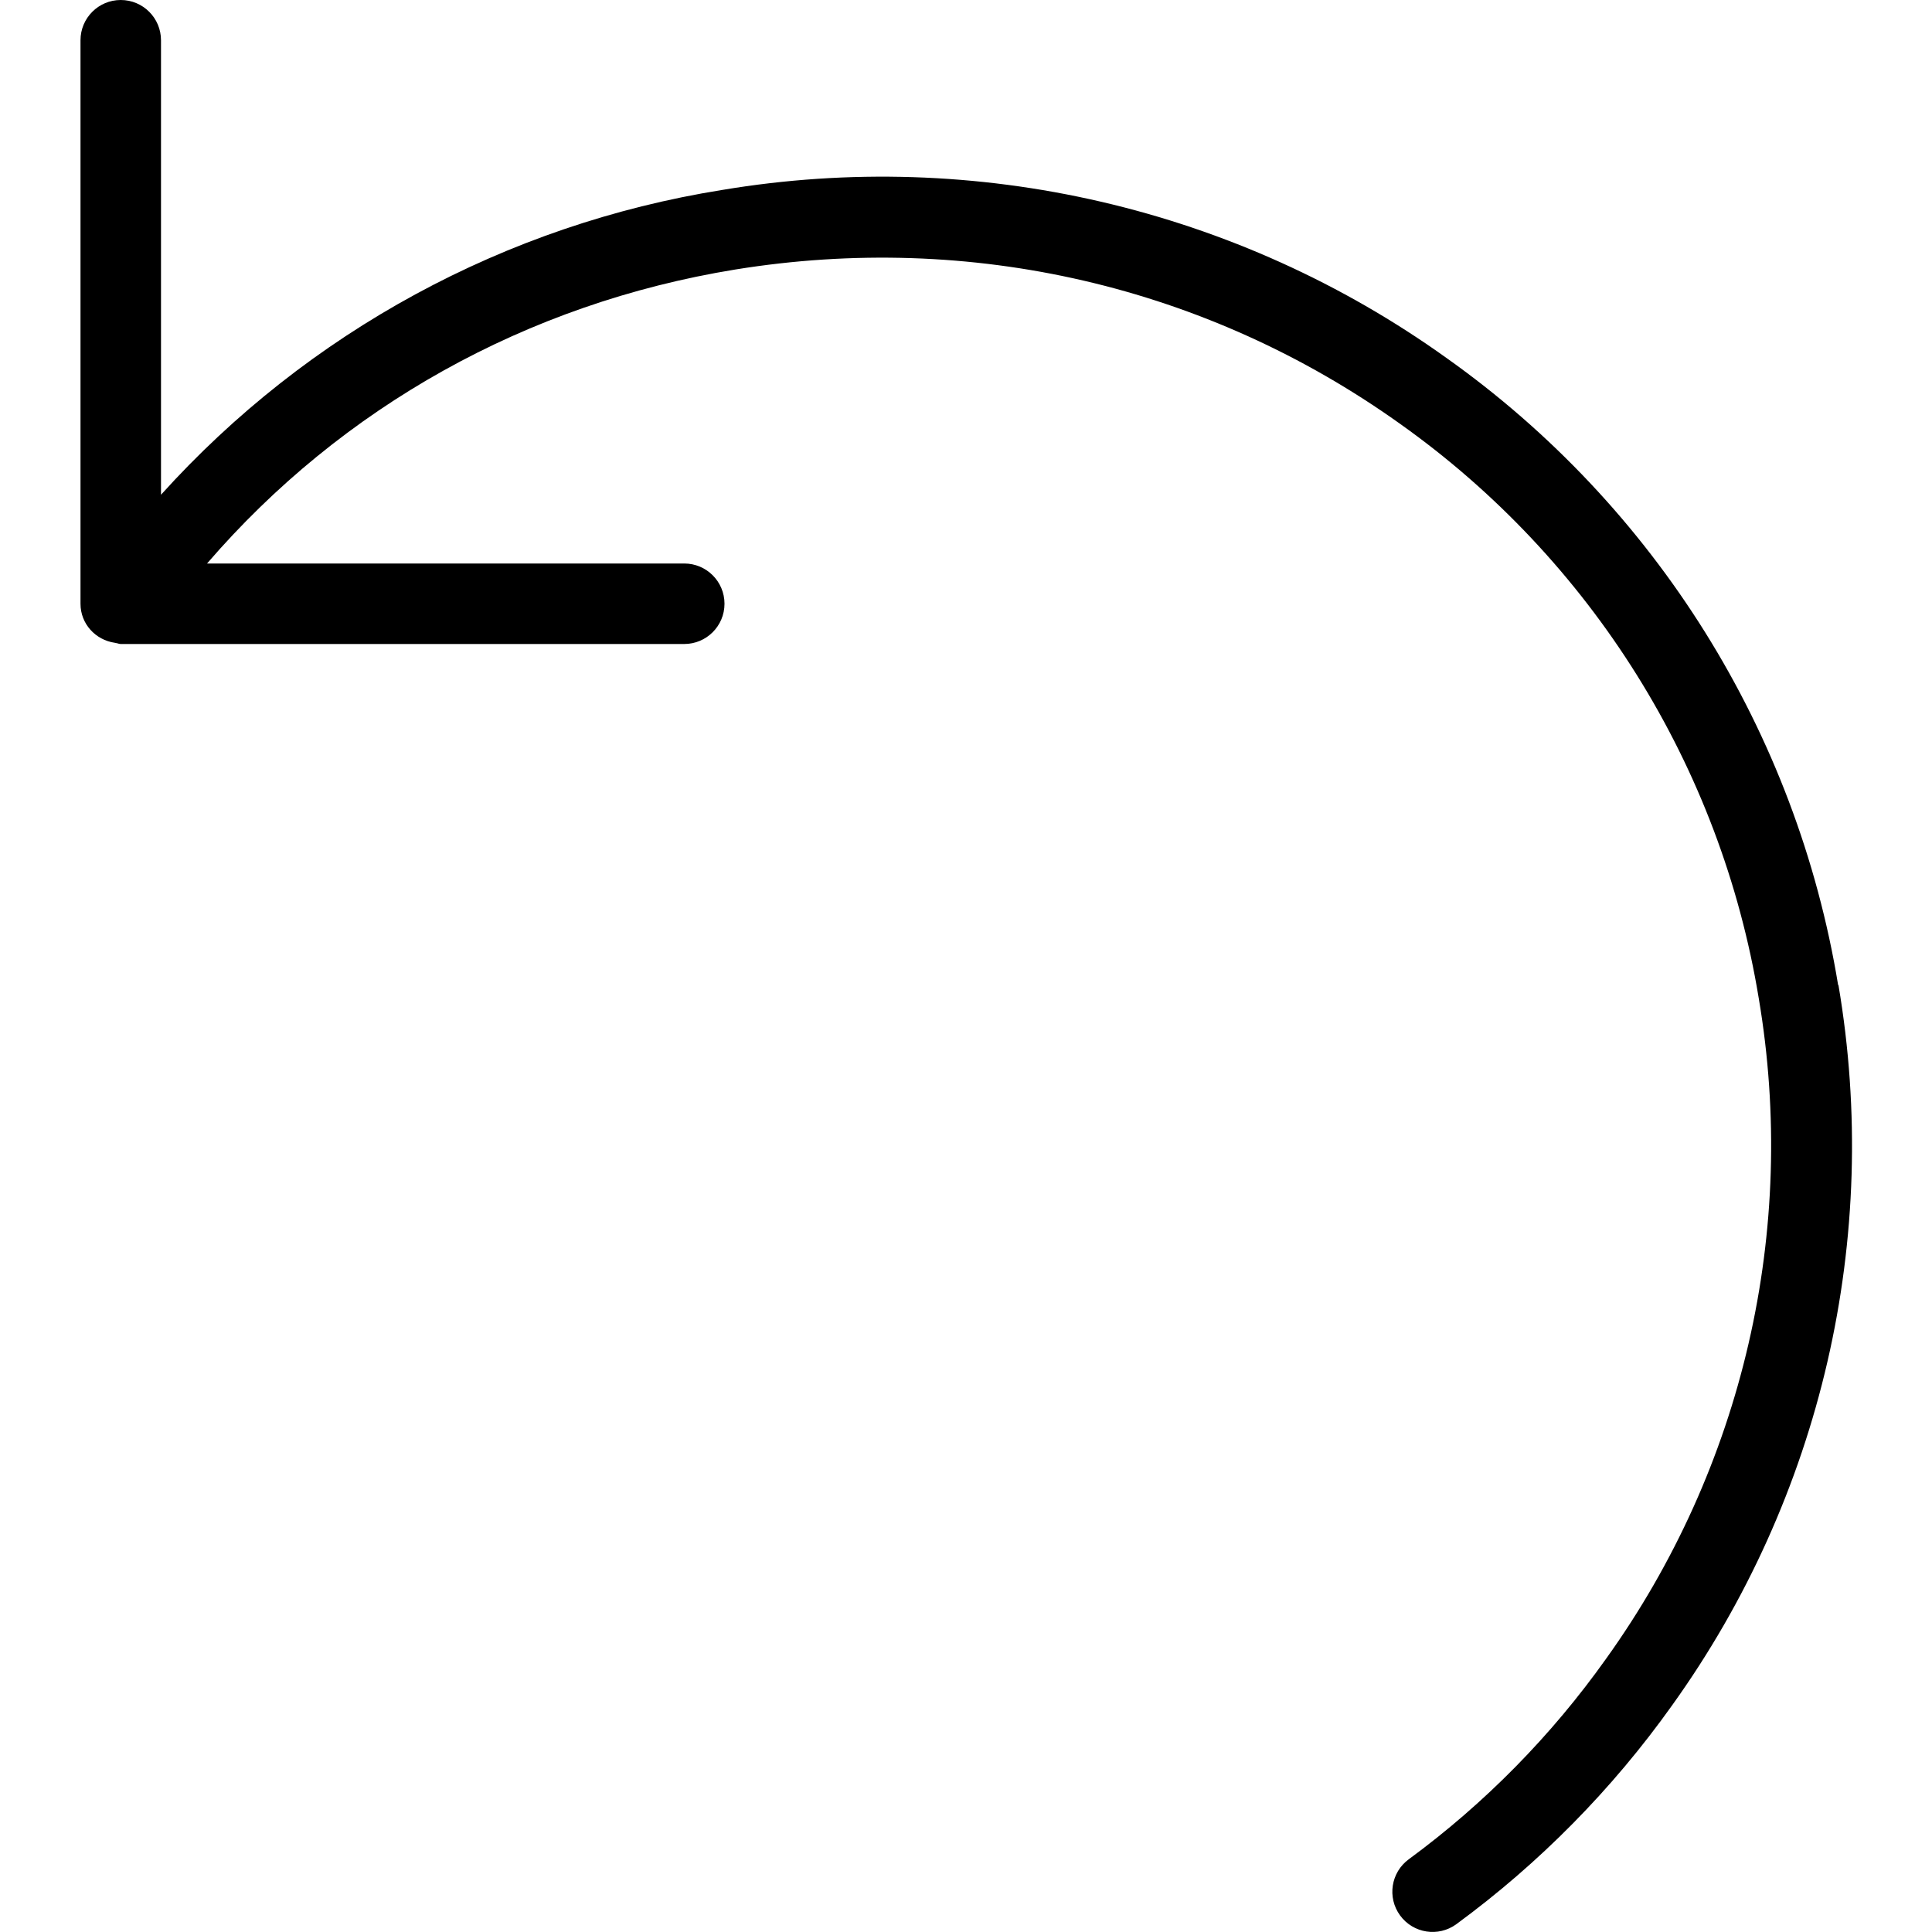
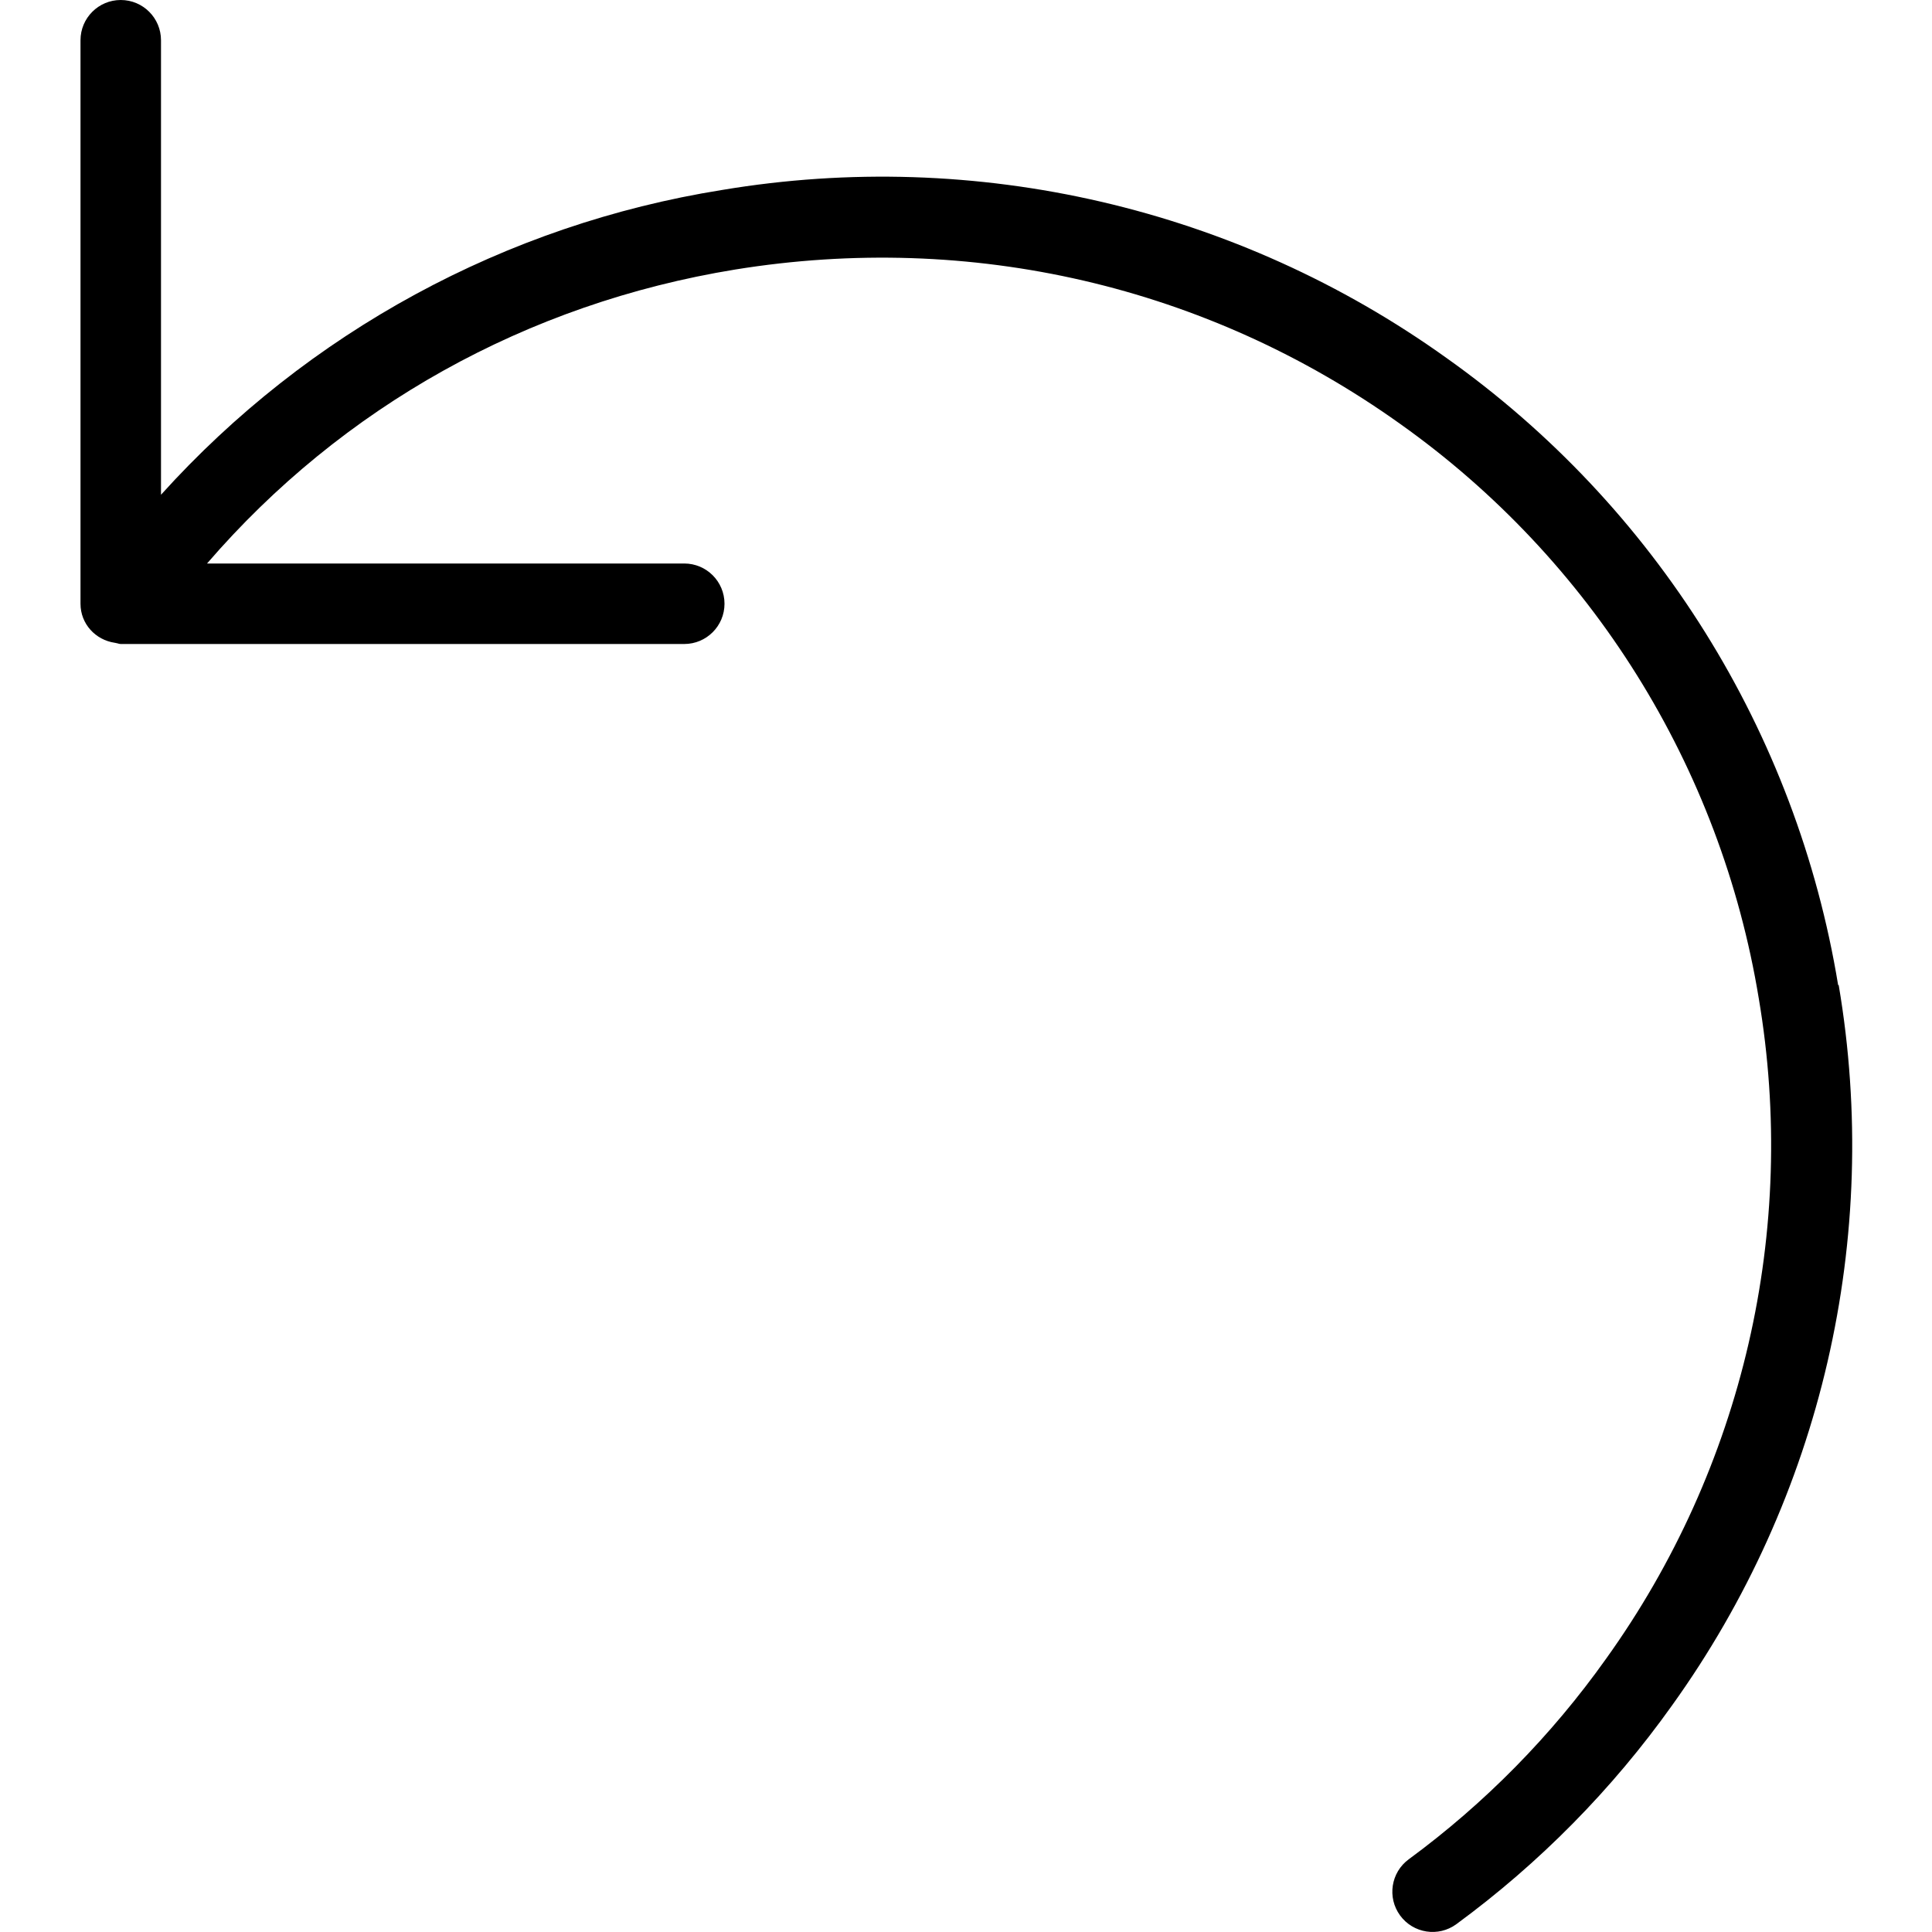
- <svg xmlns="http://www.w3.org/2000/svg" width="24" height="24" viewBox="0 0 24 24">
-   <path d="M22.834 12.237a11.922 11.922 0 0 0-4.865-7.79 12.04 12.04 0 0 0-9-2.087A11.92 11.92 0 0 0 2 6.146V.5a.5.5 0 0 0-1 0v7c0 .25.186.45.426.485.005 0 .01.002.014.003.02.002.038.012.06.012h7a.5.5 0 0 0 0-1H2.572c1.675-1.943 3.97-3.23 6.562-3.652 2.928-.474 5.858.204 8.254 1.914a10.925 10.925 0 0 1 4.46 7.14 10.94 10.94 0 0 1-1.897 8.204 11 11 0 0 1-2.45 2.49.498.498 0 1 0 .59.807 12.016 12.016 0 0 0 2.68-2.718 11.924 11.924 0 0 0 2.067-8.948z" />
+ <svg xmlns="http://www.w3.org/2000/svg" width="24" height="24">
+   <path d="M22.834 12.237a11.922 11.922 0 0 0-4.865-7.79 12.04 12.04 0 0 0-9-2.087A11.92 11.92 0 0 0 2 6.146V.5a.5.5 0 0 0-1 0v7c0 .25.186.45.426.485.005 0 .01.002.014.003.02.002.038.012.06.012h7a.5.5 0 0 0 0-1H2.572c1.675-1.943 3.97-3.23 6.562-3.652 2.928-.474 5.858.204 8.254 1.914a10.925 10.925 0 0 1 4.46 7.14 10.94 10.94 0 0 1-1.897 8.204 11 11 0 0 1-2.45 2.49.498.498 0 1 0 .59.807 12.016 12.016 0 0 0 2.68-2.718 11.924 11.924 0 0 0 2.07-8.948z" />
</svg>
